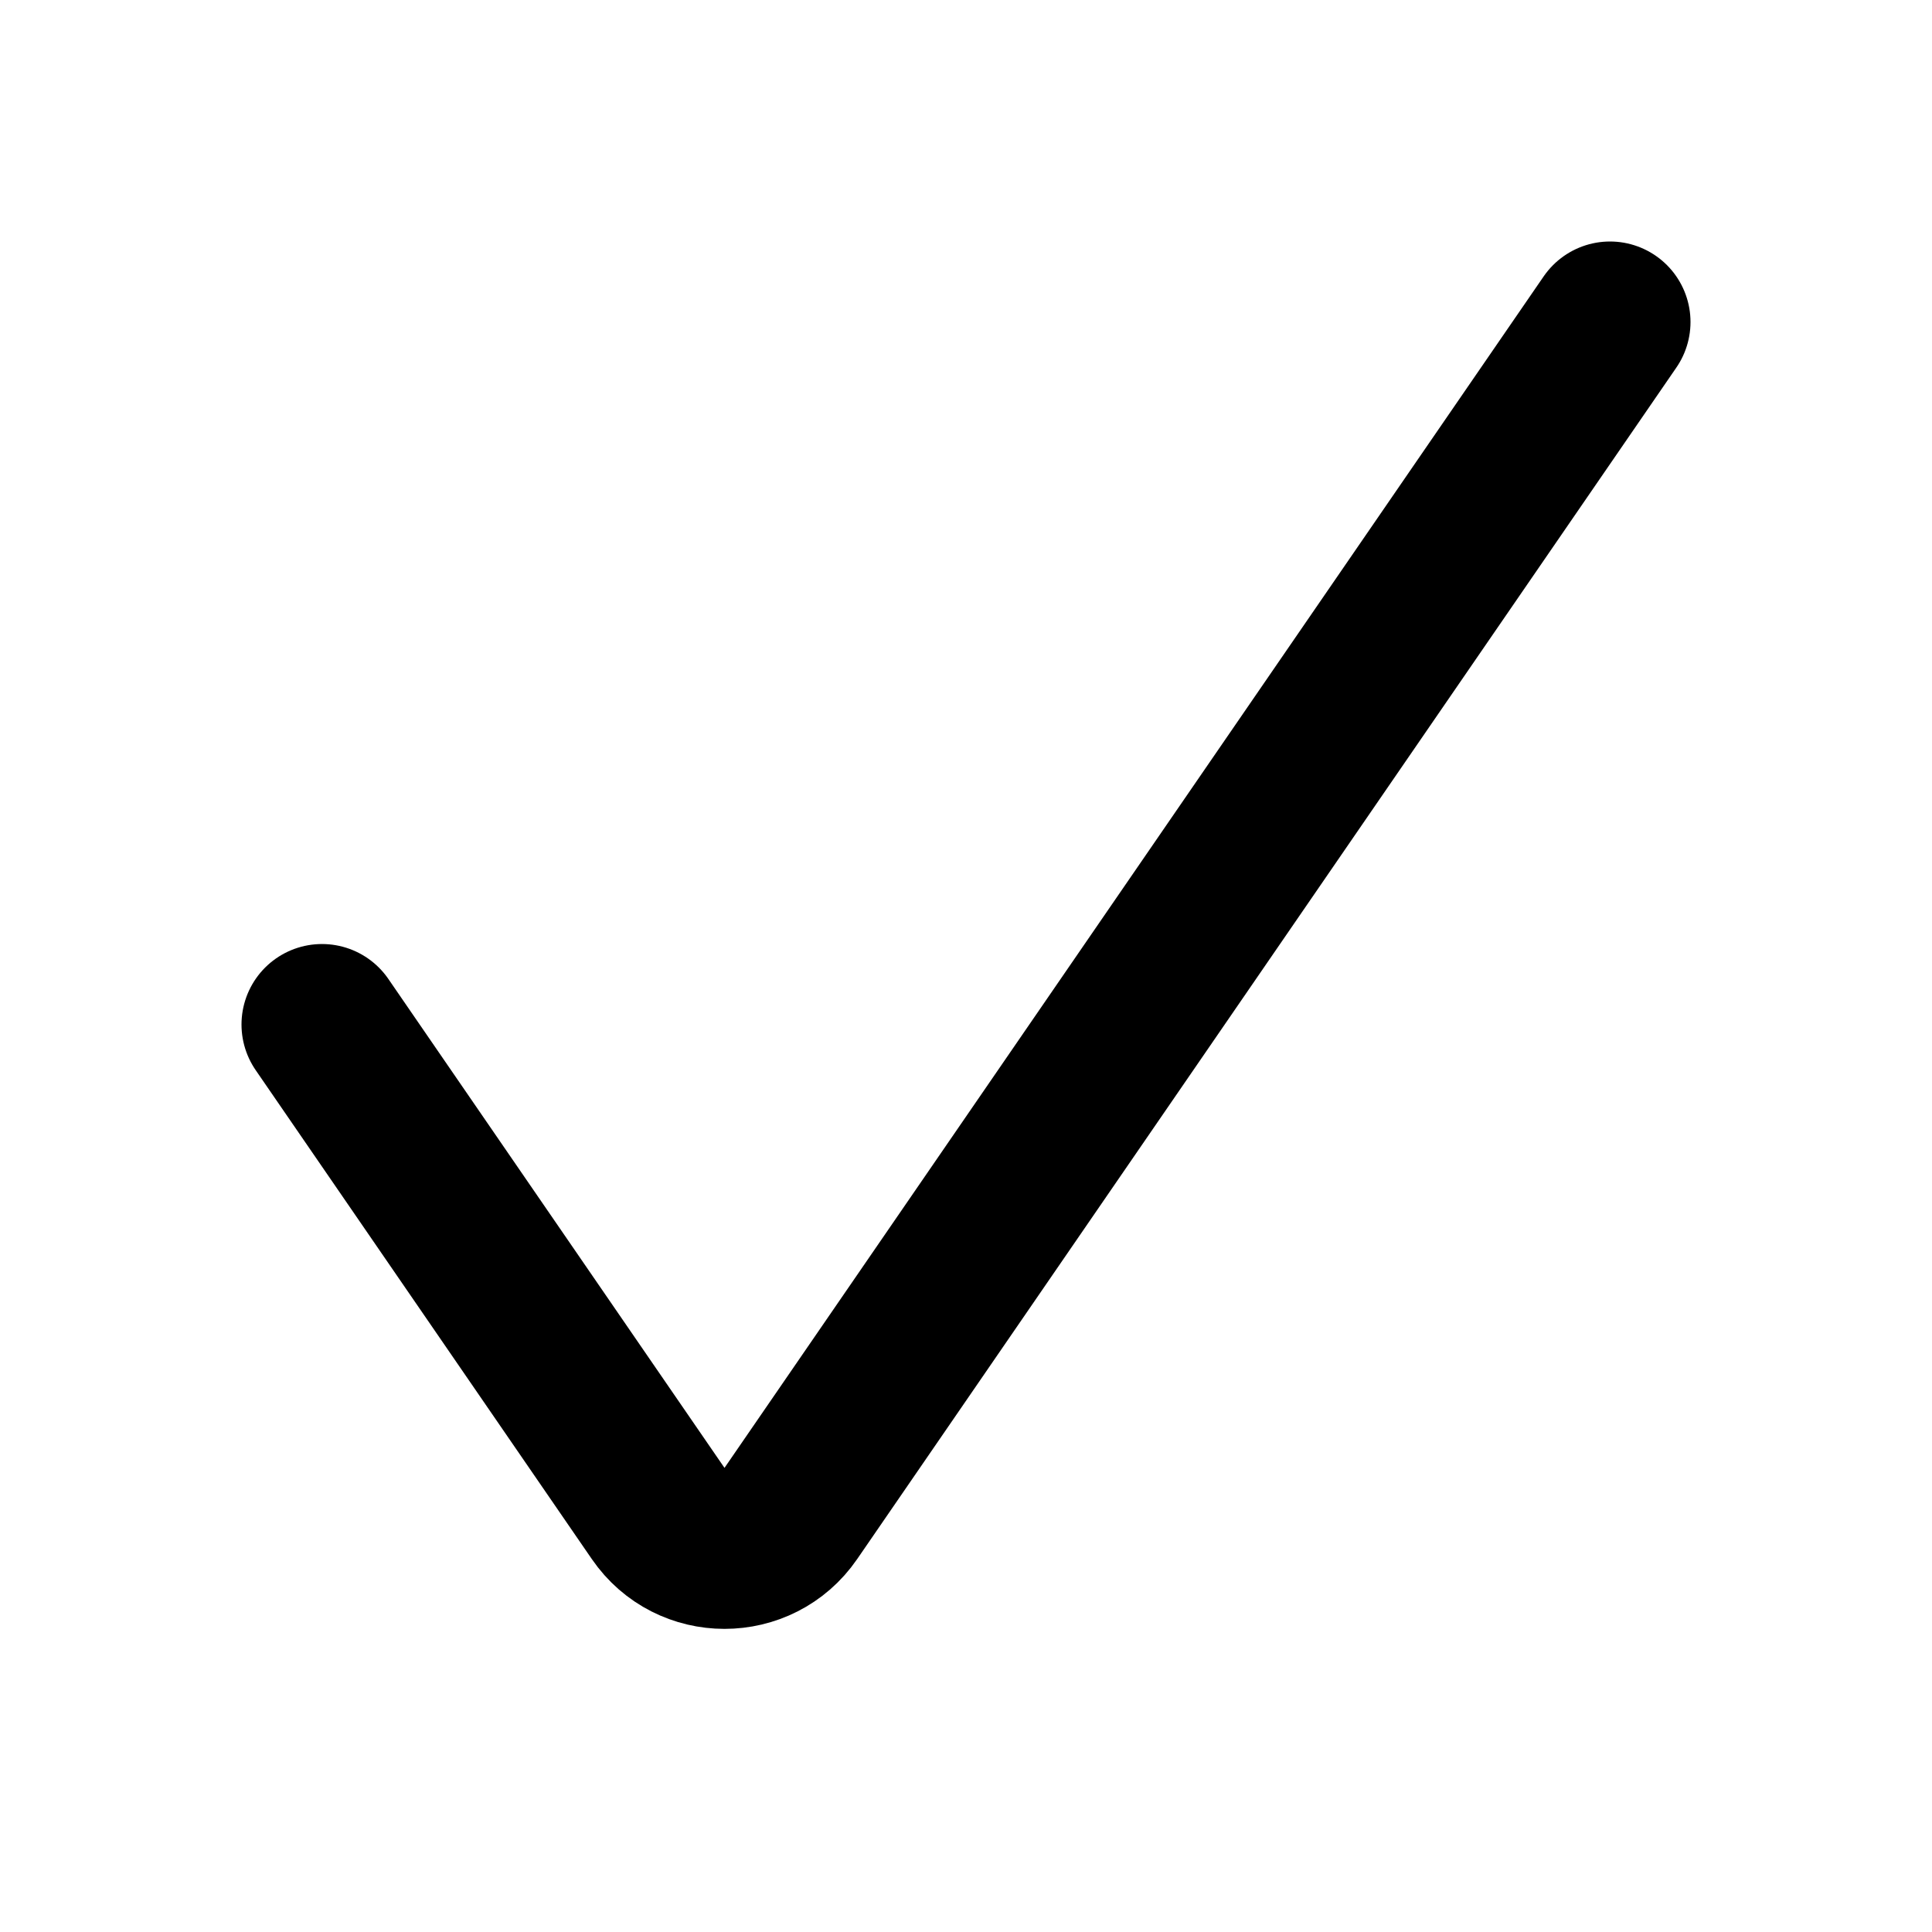
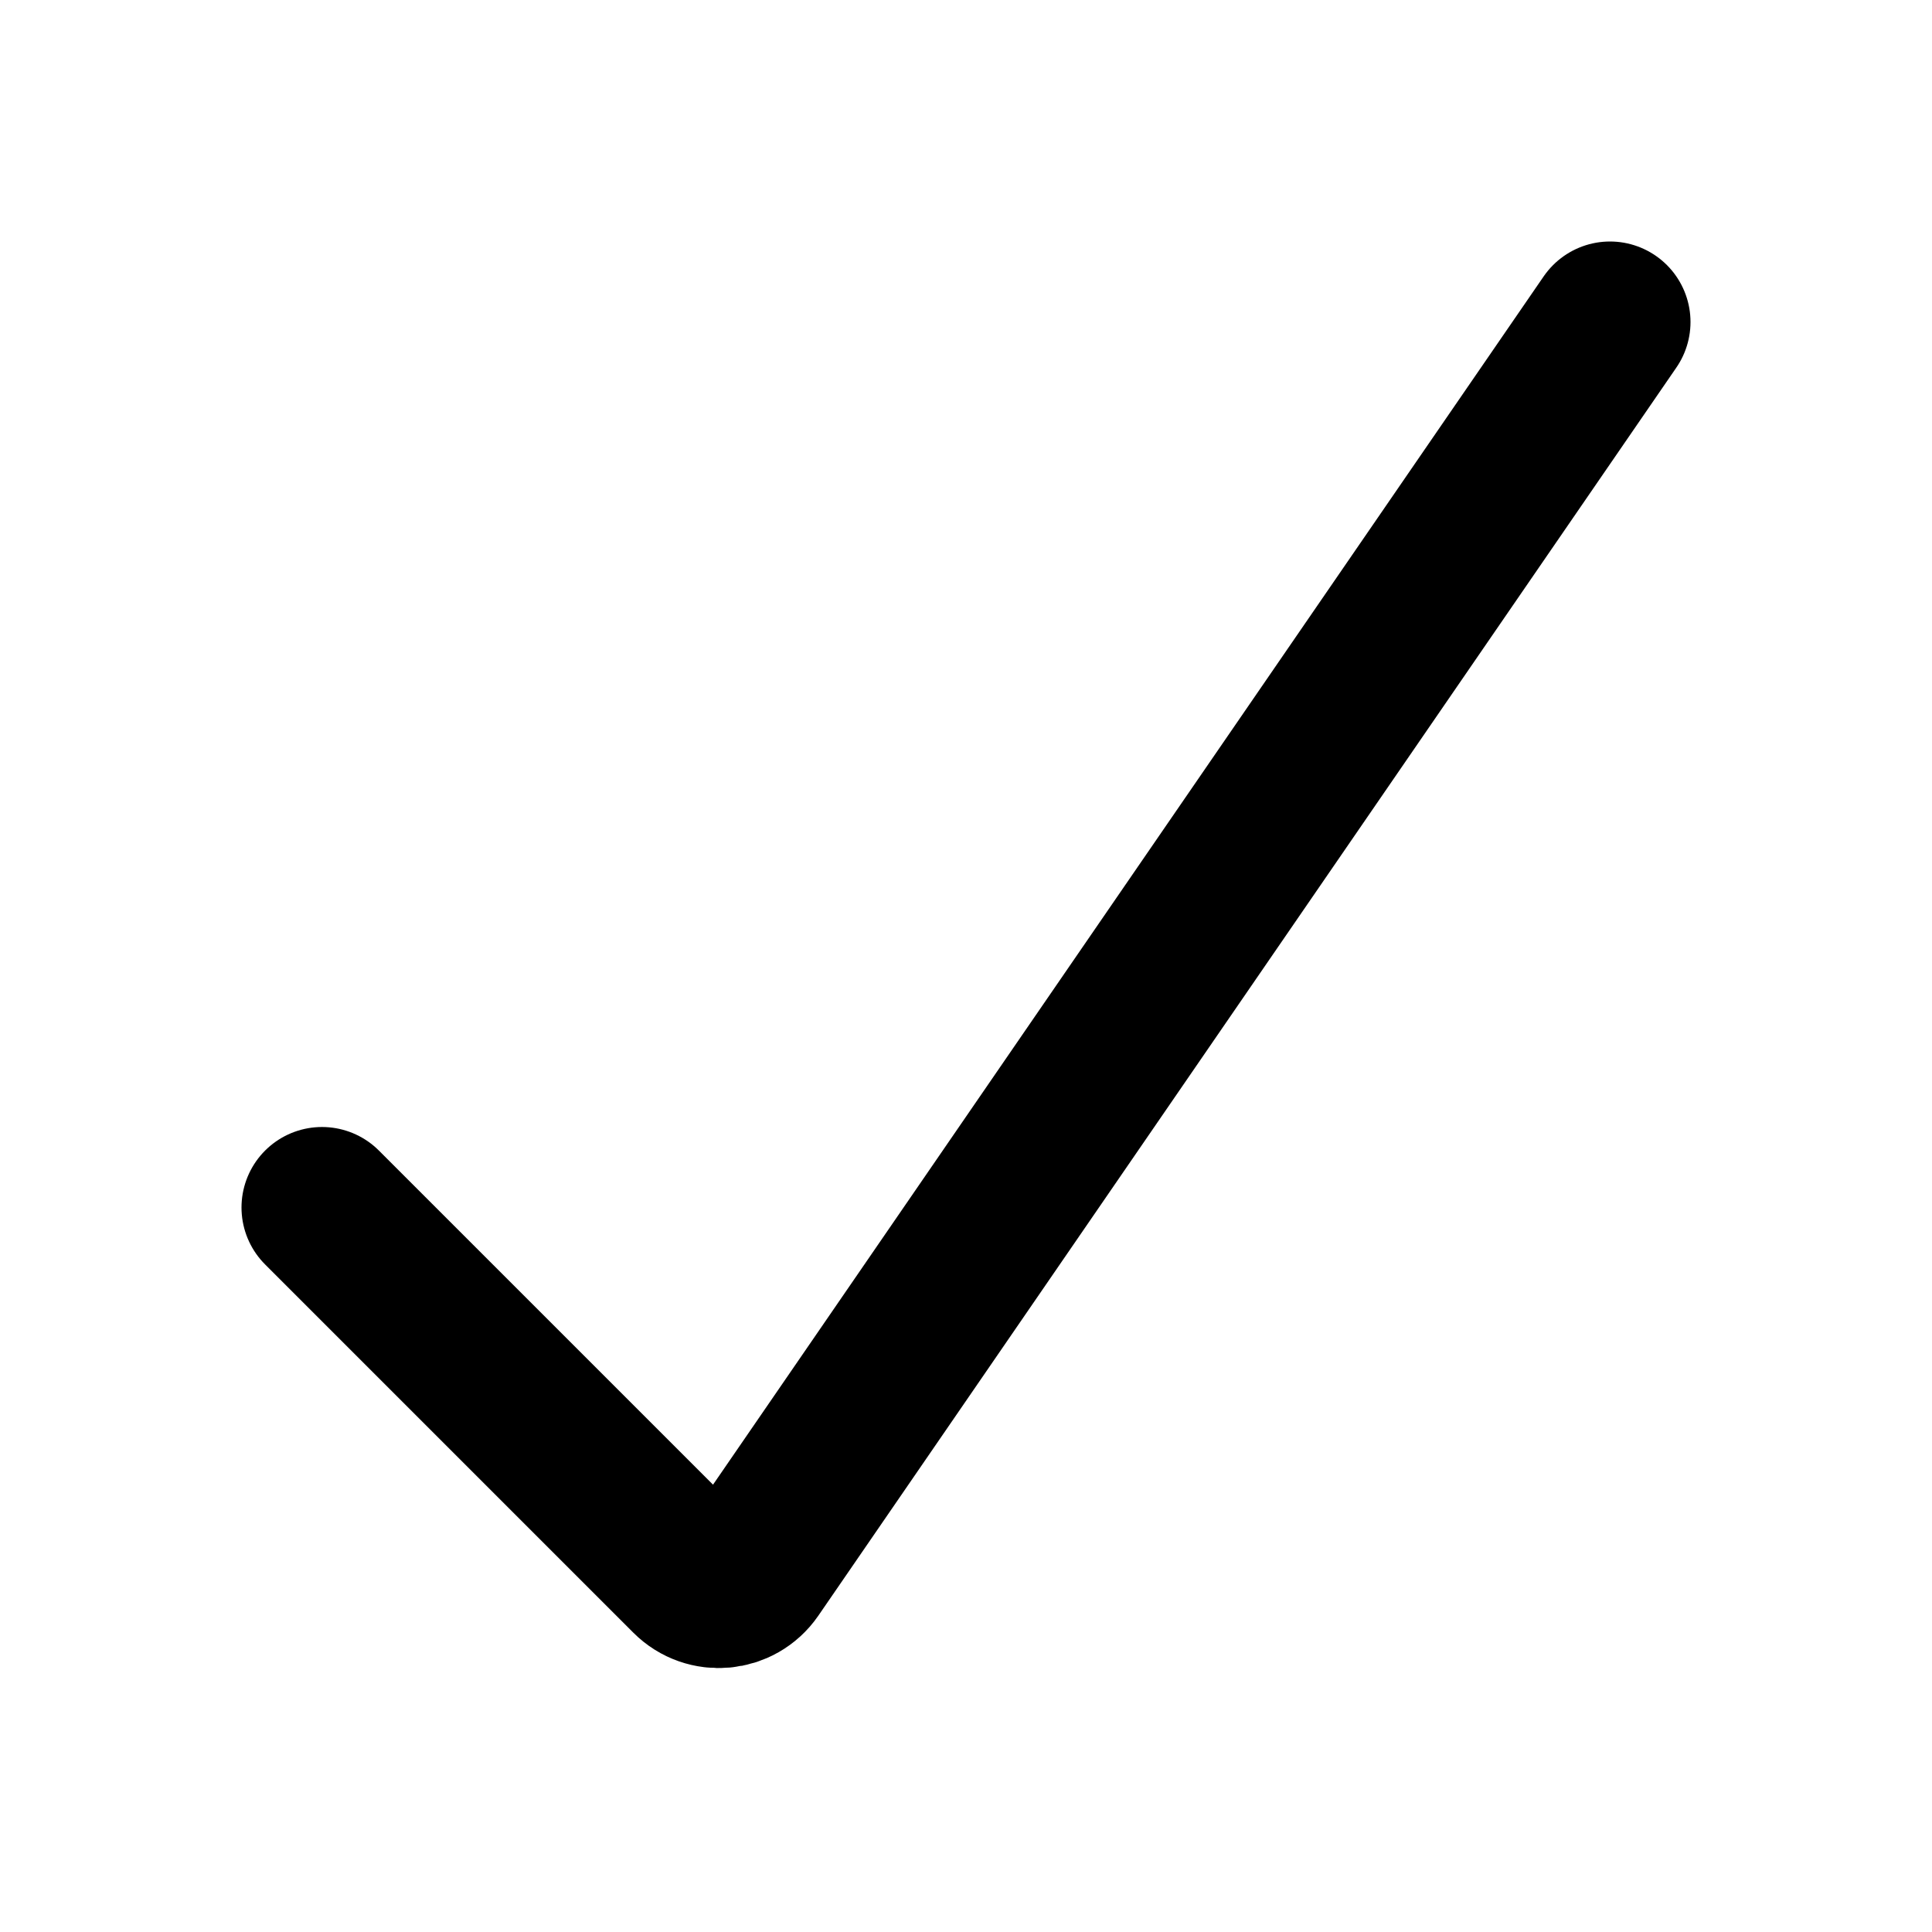
<svg xmlns="http://www.w3.org/2000/svg" width="24" height="24" viewBox="0 0 24 24" fill="none">
-   <path d="M4 12.727L8.176 18.801C8.573 19.379 9.427 19.379 9.824 18.801L20 4" stroke="black" stroke-width="2" stroke-linecap="round" />
+   <path d="M4 15L8.575 19.575C8.796 19.796 9.163 19.762 9.341 19.505L20 4" stroke="black" stroke-width="2" stroke-linecap="round" />
</svg>
